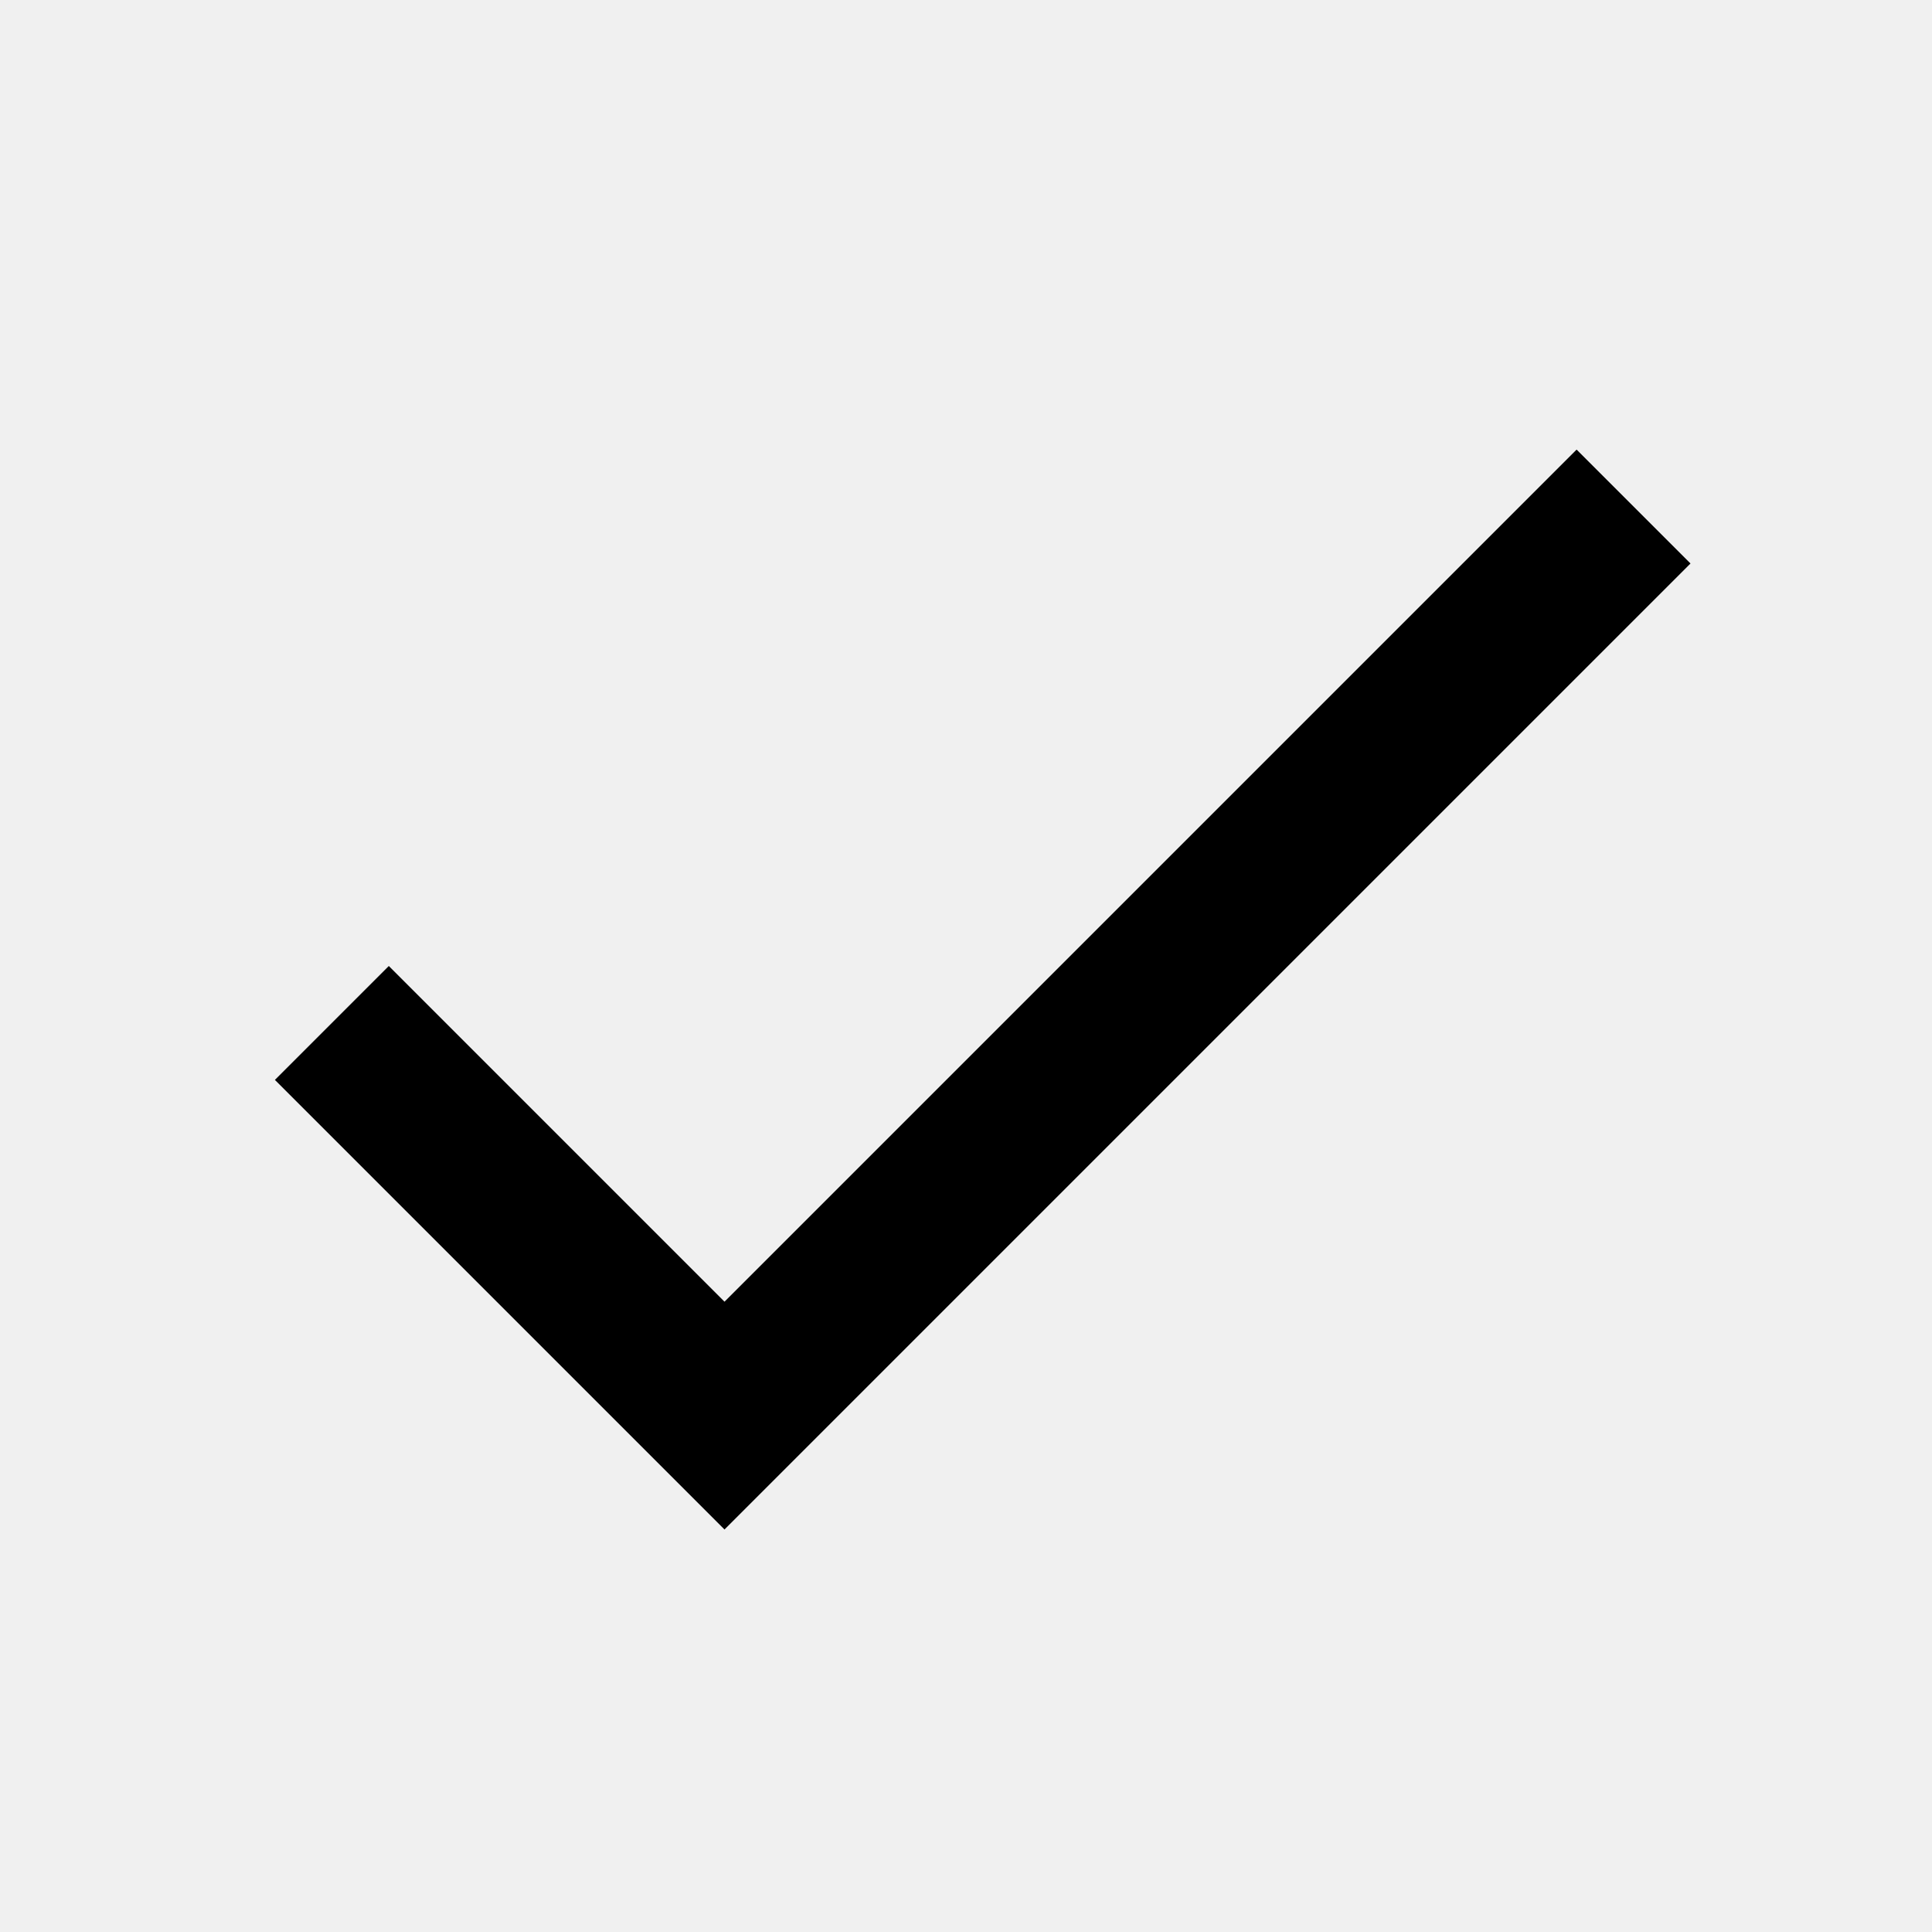
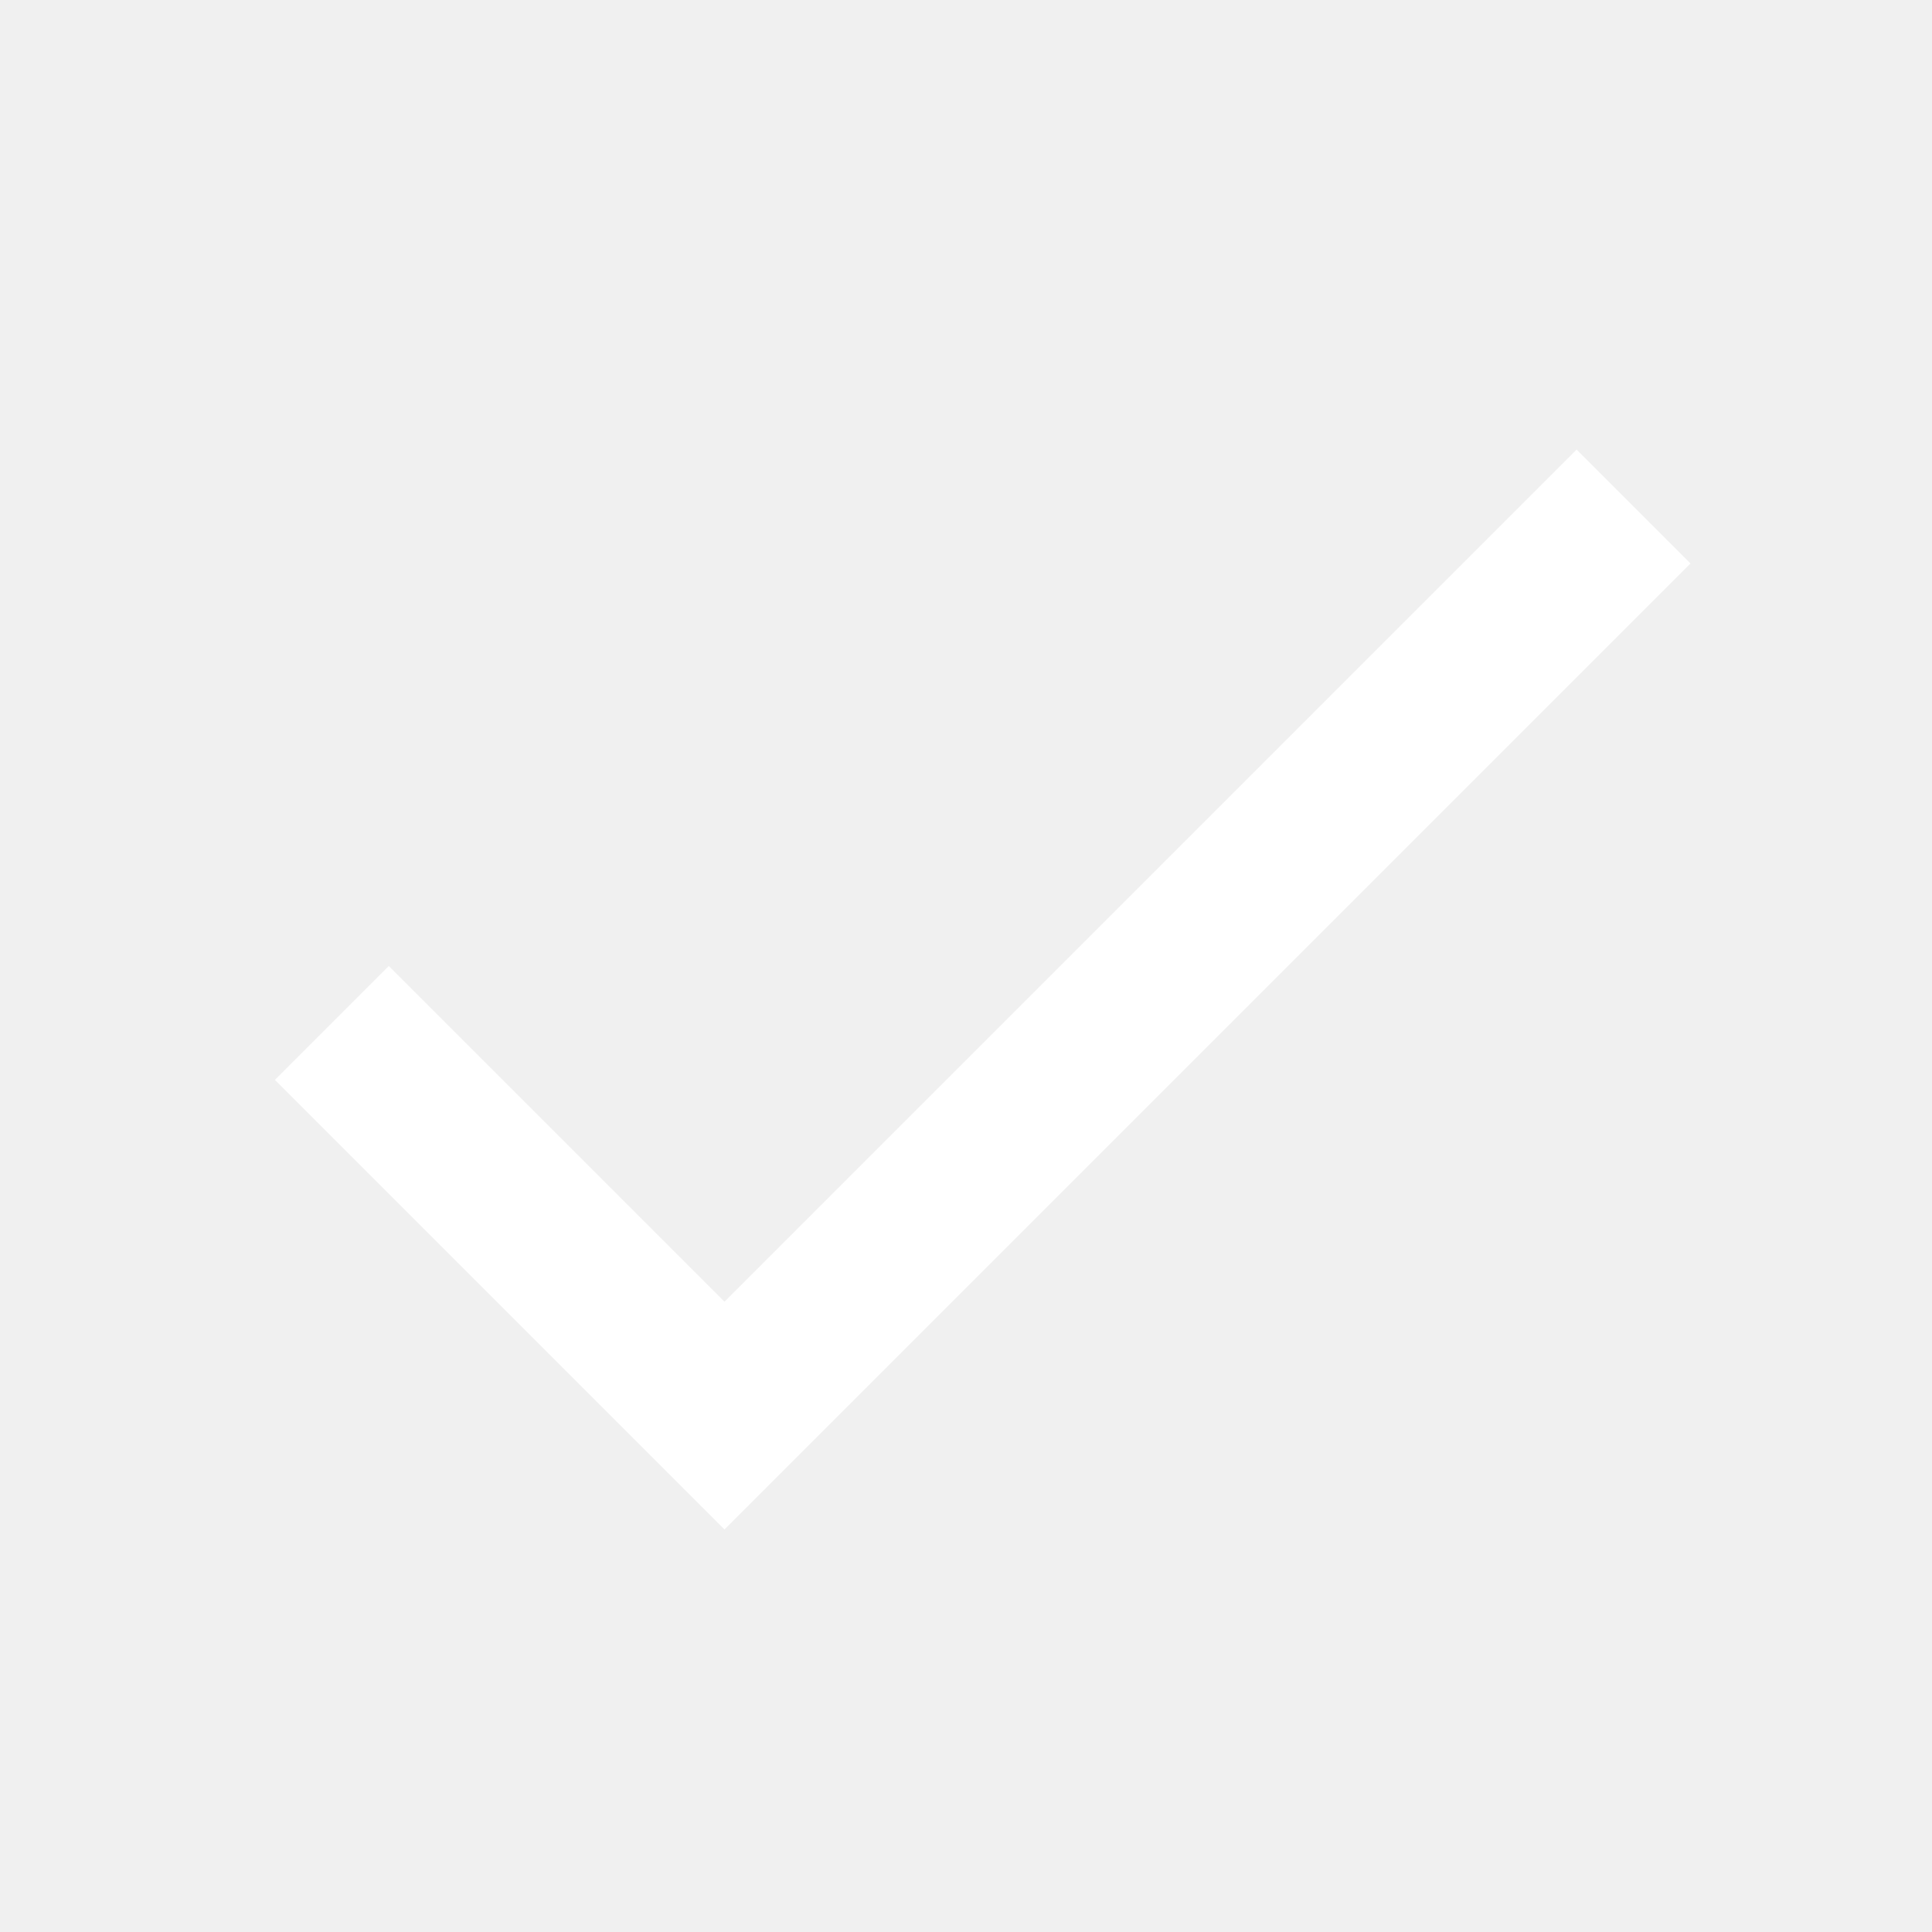
- <svg xmlns="http://www.w3.org/2000/svg" height="48" viewBox="0 0 48 48" width="48">
+ <svg xmlns="http://www.w3.org/2000/svg" height="48" viewBox="0 0 48 48" width="48" fill="#ffffff">
  <path d="M0 0h48v48h-48z" fill="none" />
  <path d="M18 32.34l-8.34-8.34-2.83 2.83 11.17 11.17 24-24-2.83-2.83z" />
</svg>
